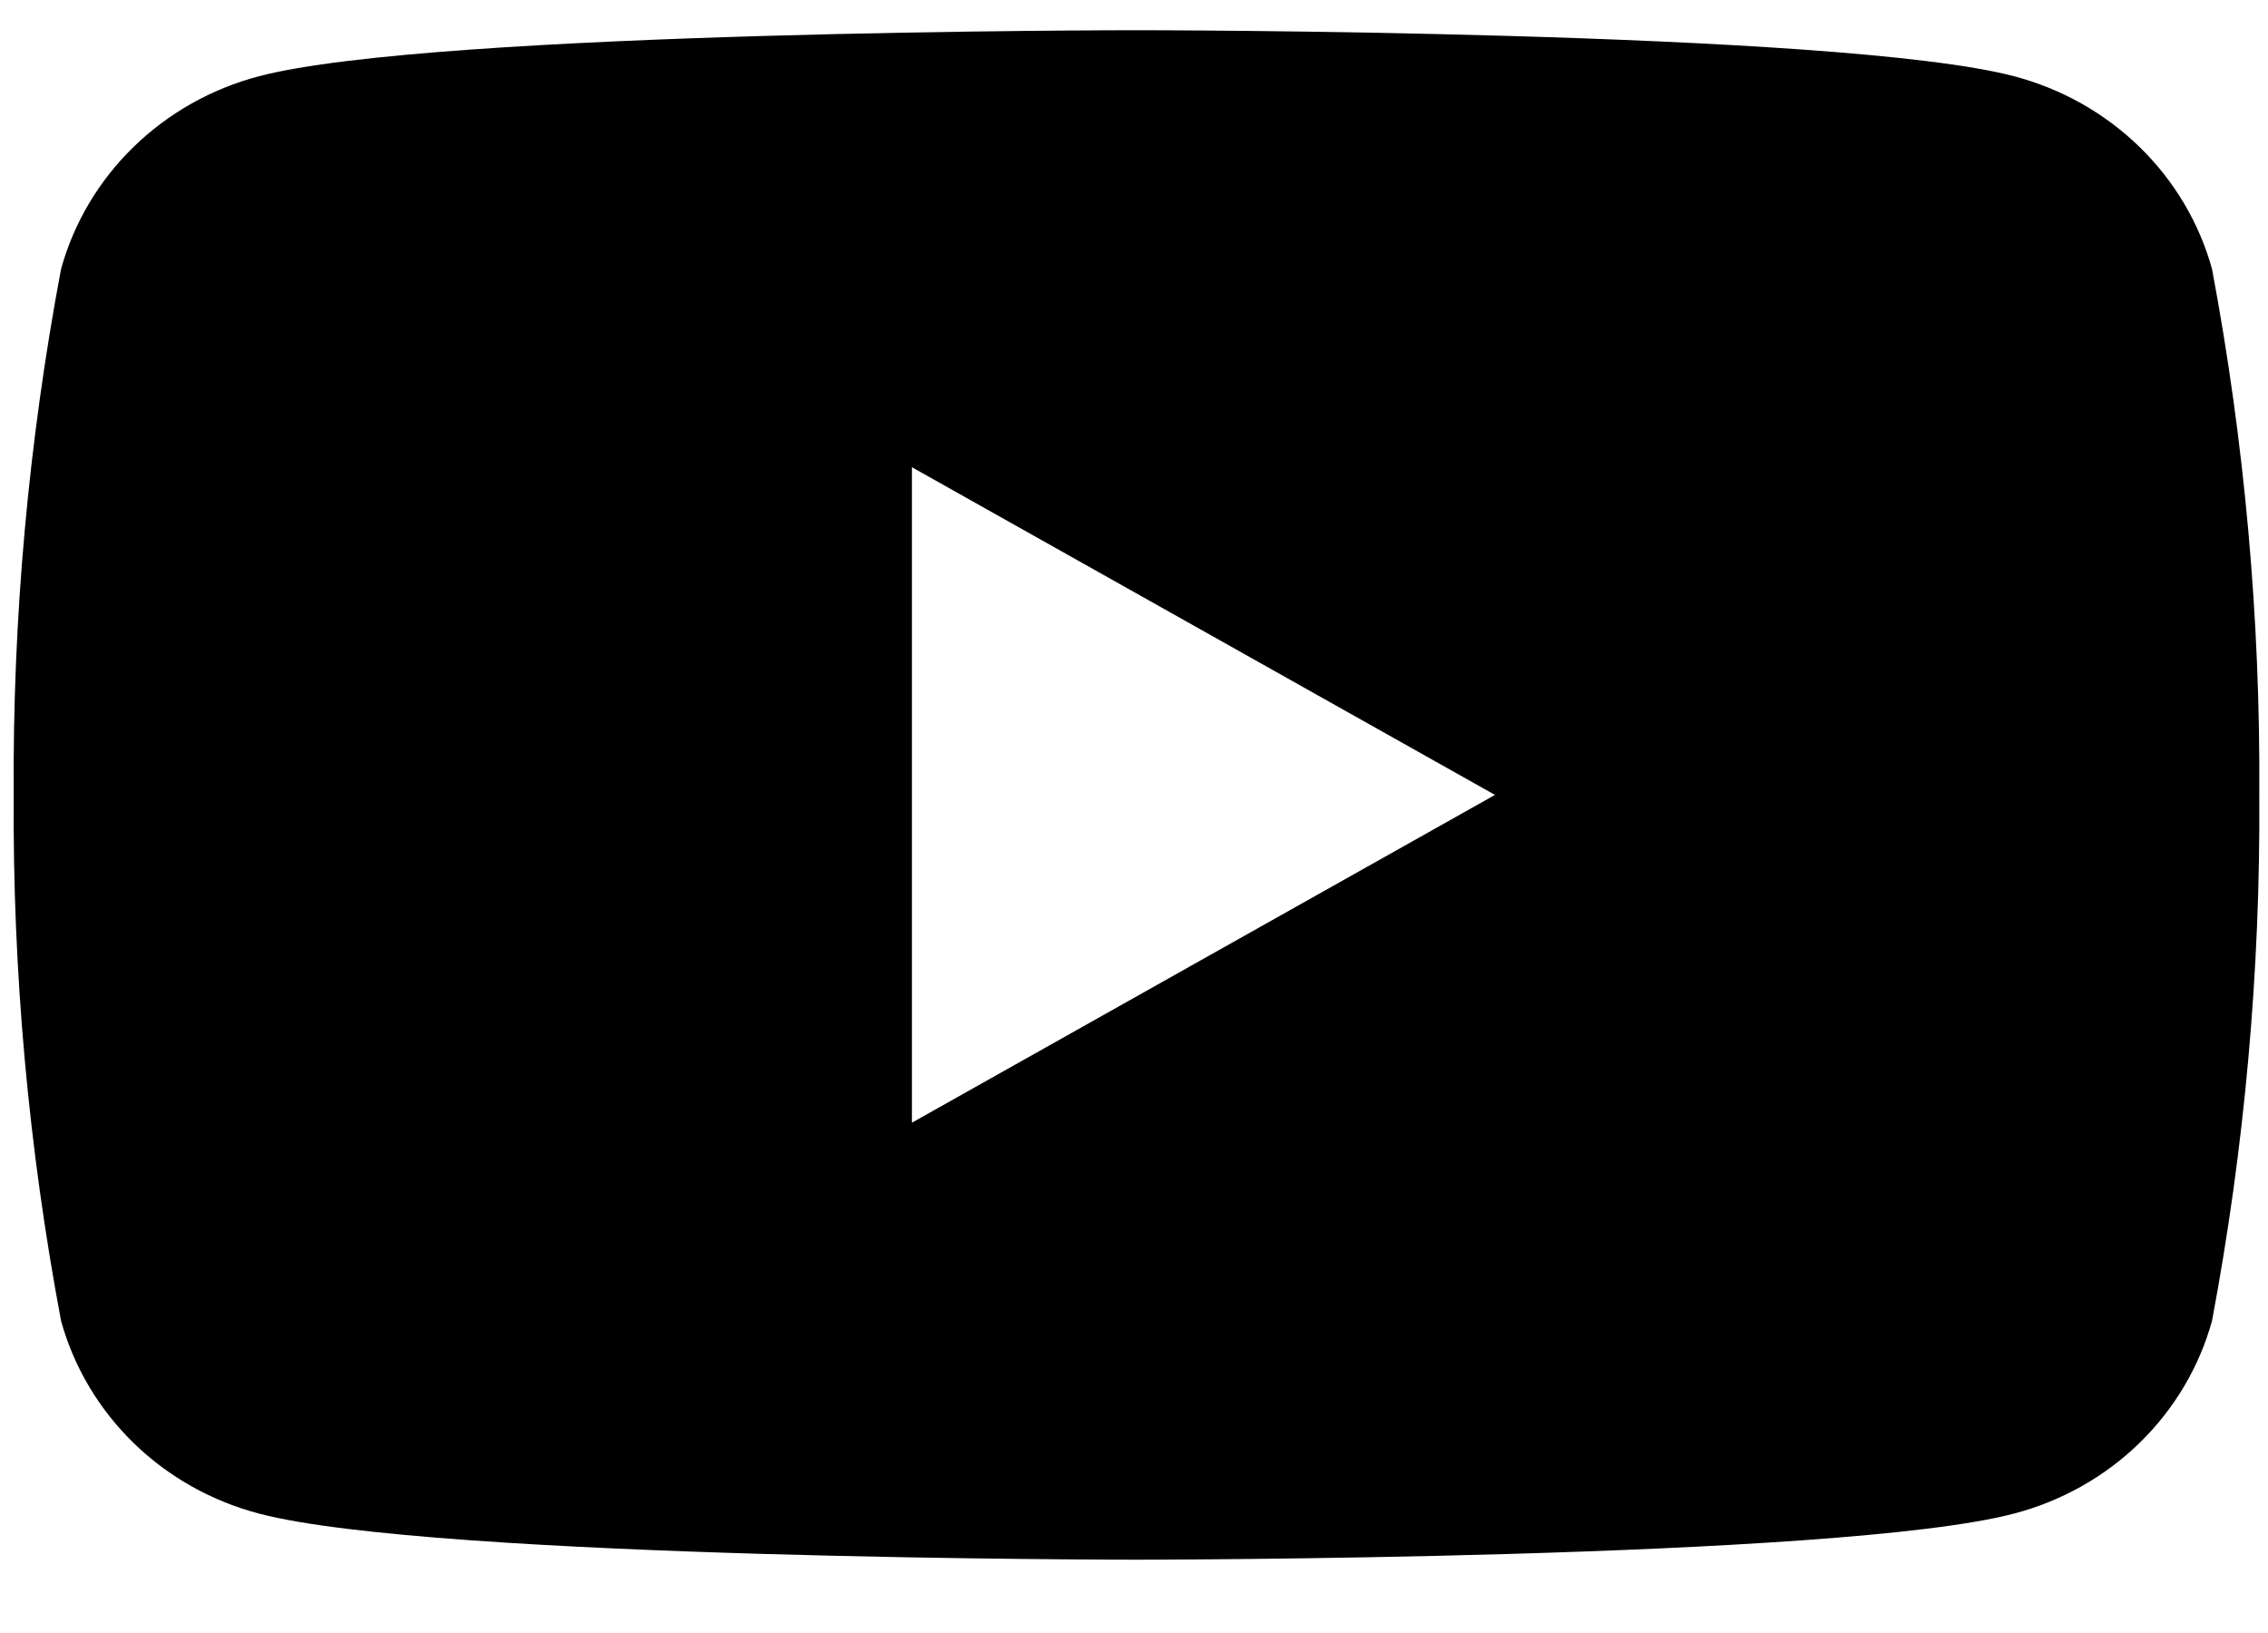
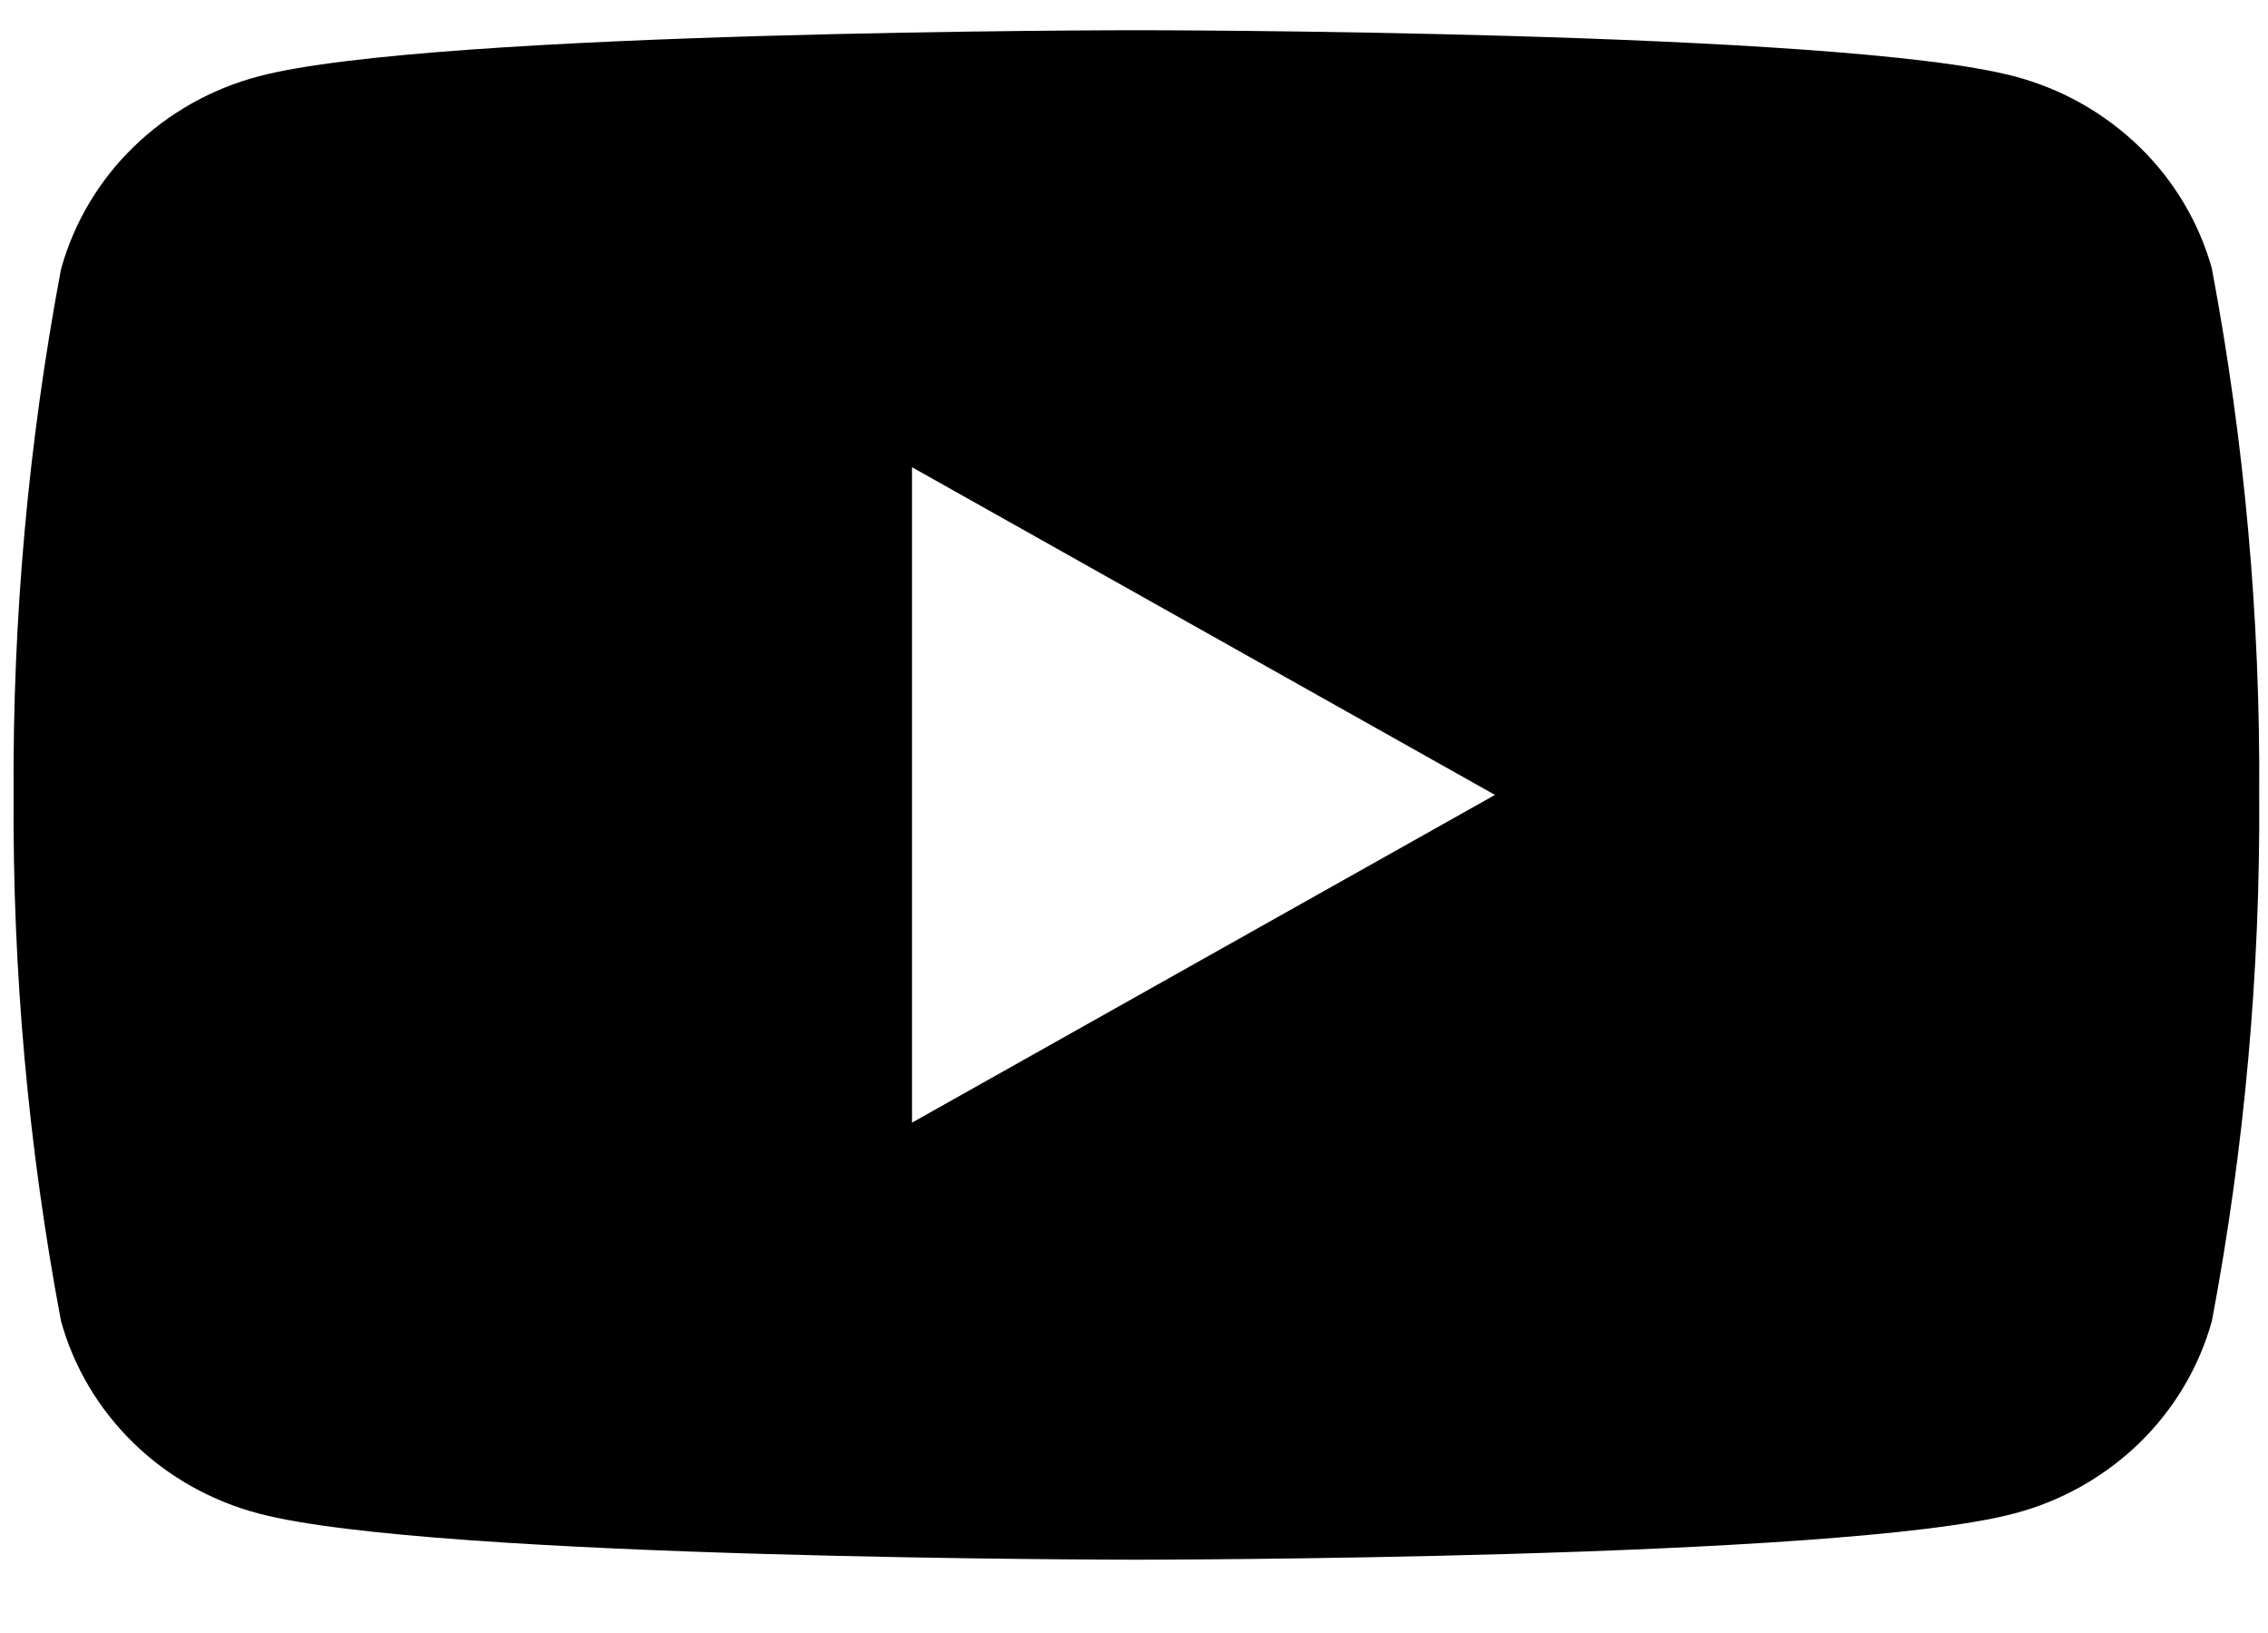
- <svg xmlns="http://www.w3.org/2000/svg" width="25" height="18" viewBox="0 0 25 18" fill="none">
-   <path fill="currentColor" d="M24.383 2.965C24.242 2.456 23.966 1.991 23.583 1.619C23.2 1.246 22.722 0.977 22.199 0.84C20.272 0.333 12.528 0.333 12.528 0.333C12.528 0.333 4.784 0.333 2.856 0.84C2.333 0.977 1.856 1.246 1.473 1.619C1.09 1.991 0.814 2.456 0.673 2.965C0.313 4.877 0.138 6.818 0.151 8.762C0.138 10.706 0.313 12.647 0.673 14.559C0.814 15.069 1.09 15.533 1.473 15.906C1.856 16.279 2.333 16.547 2.856 16.684C4.784 17.192 12.528 17.192 12.528 17.192C12.528 17.192 20.272 17.192 22.199 16.684C22.722 16.547 23.2 16.279 23.583 15.906C23.966 15.533 24.242 15.069 24.383 14.559C24.742 12.647 24.917 10.706 24.904 8.762C24.917 6.818 24.742 4.877 24.383 2.965ZM10.052 12.375V5.15L16.479 8.762L10.052 12.375Z" />
+ <svg xmlns="http://www.w3.org/2000/svg" width="25" height="18" fill="none">
+   <path fill="currentColor" d="M24.383 2.965a2.993 2.993 0 00-.8-1.346A3.115 3.115 0 0022.199.84C20.272.333 12.528.333 12.528.333s-7.744 0-9.672.507c-.523.137-1 .406-1.383.779a2.993 2.993 0 00-.8 1.346A30.26 30.26 0 00.15 8.762a30.26 30.26 0 00.522 5.797c.14.51.417.974.8 1.347.383.373.86.641 1.383.778 1.928.508 9.672.508 9.672.508s7.744 0 9.671-.508a3.12 3.12 0 001.384-.778c.383-.373.659-.837.8-1.347.36-1.912.534-3.853.521-5.797a30.263 30.263 0 00-.521-5.797zm-14.33 9.41V5.15l6.426 3.612-6.427 3.613z" />
</svg>
